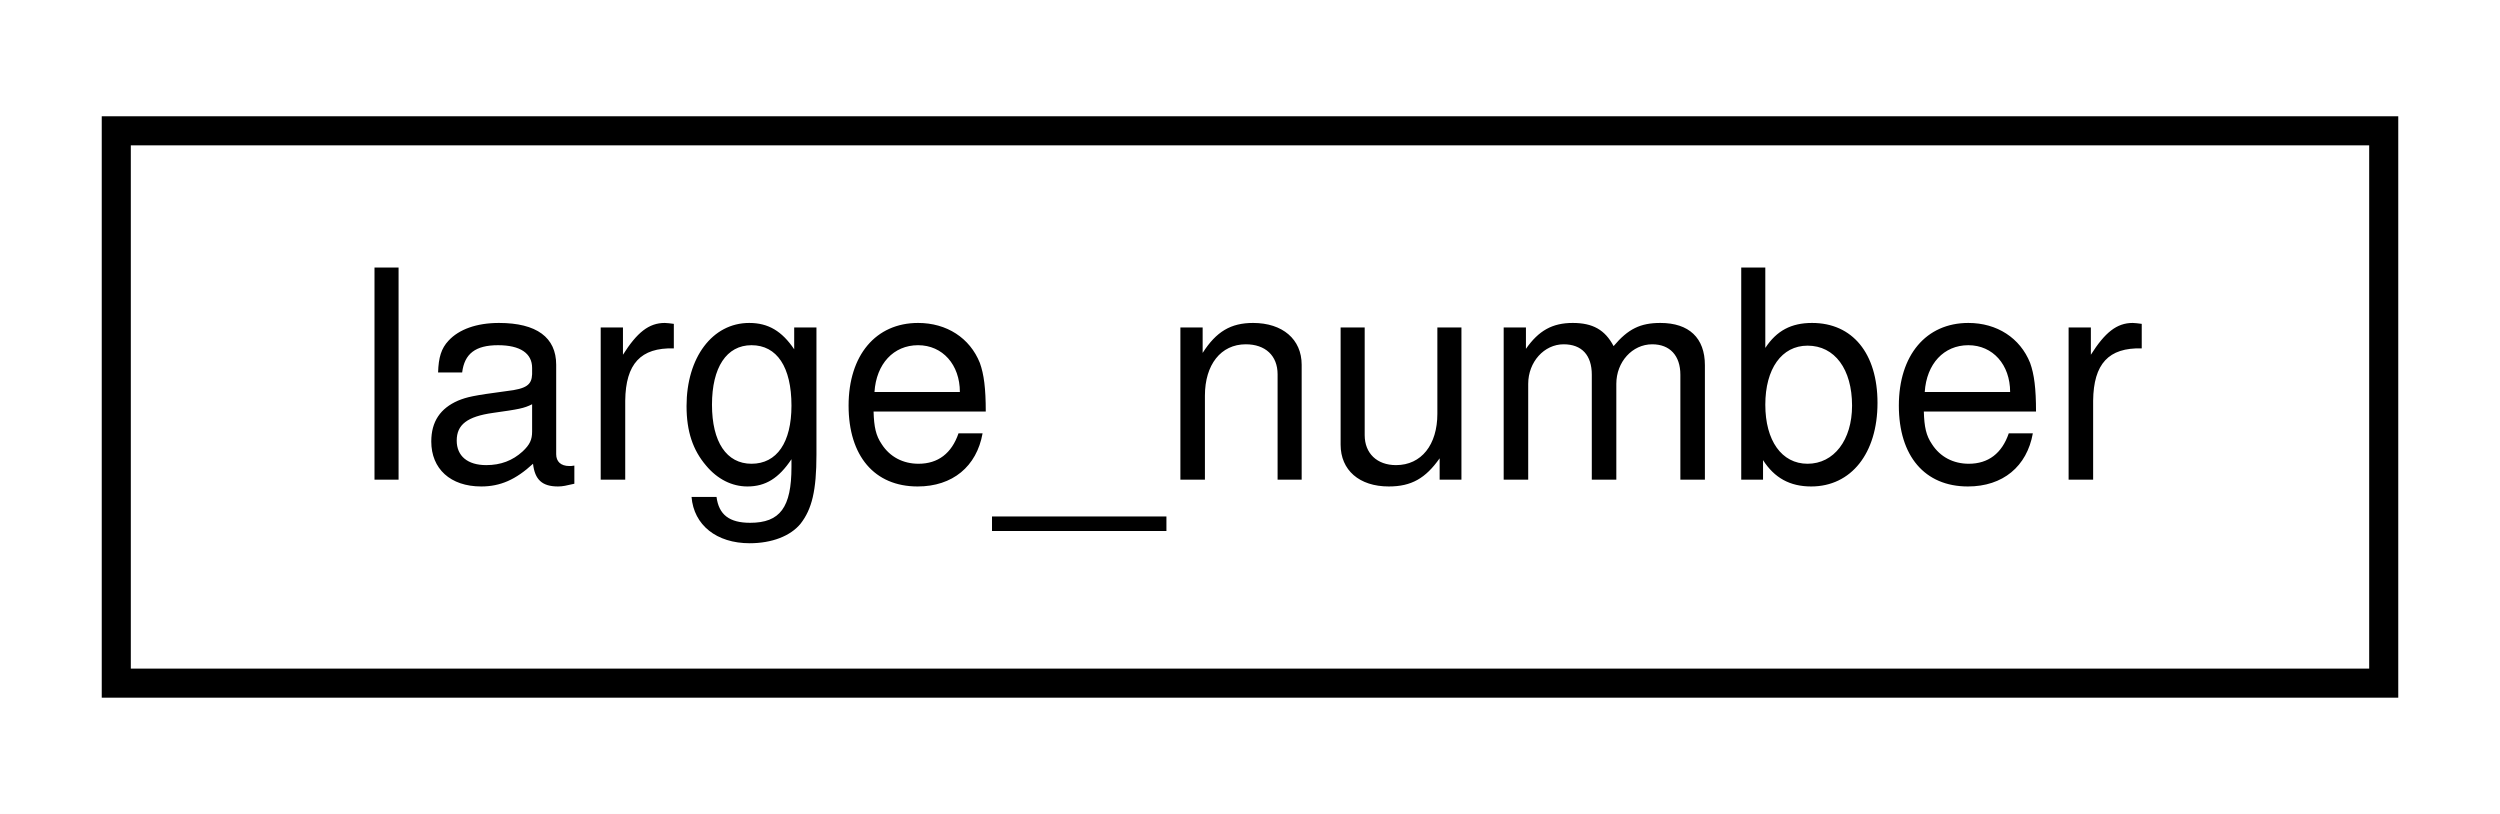
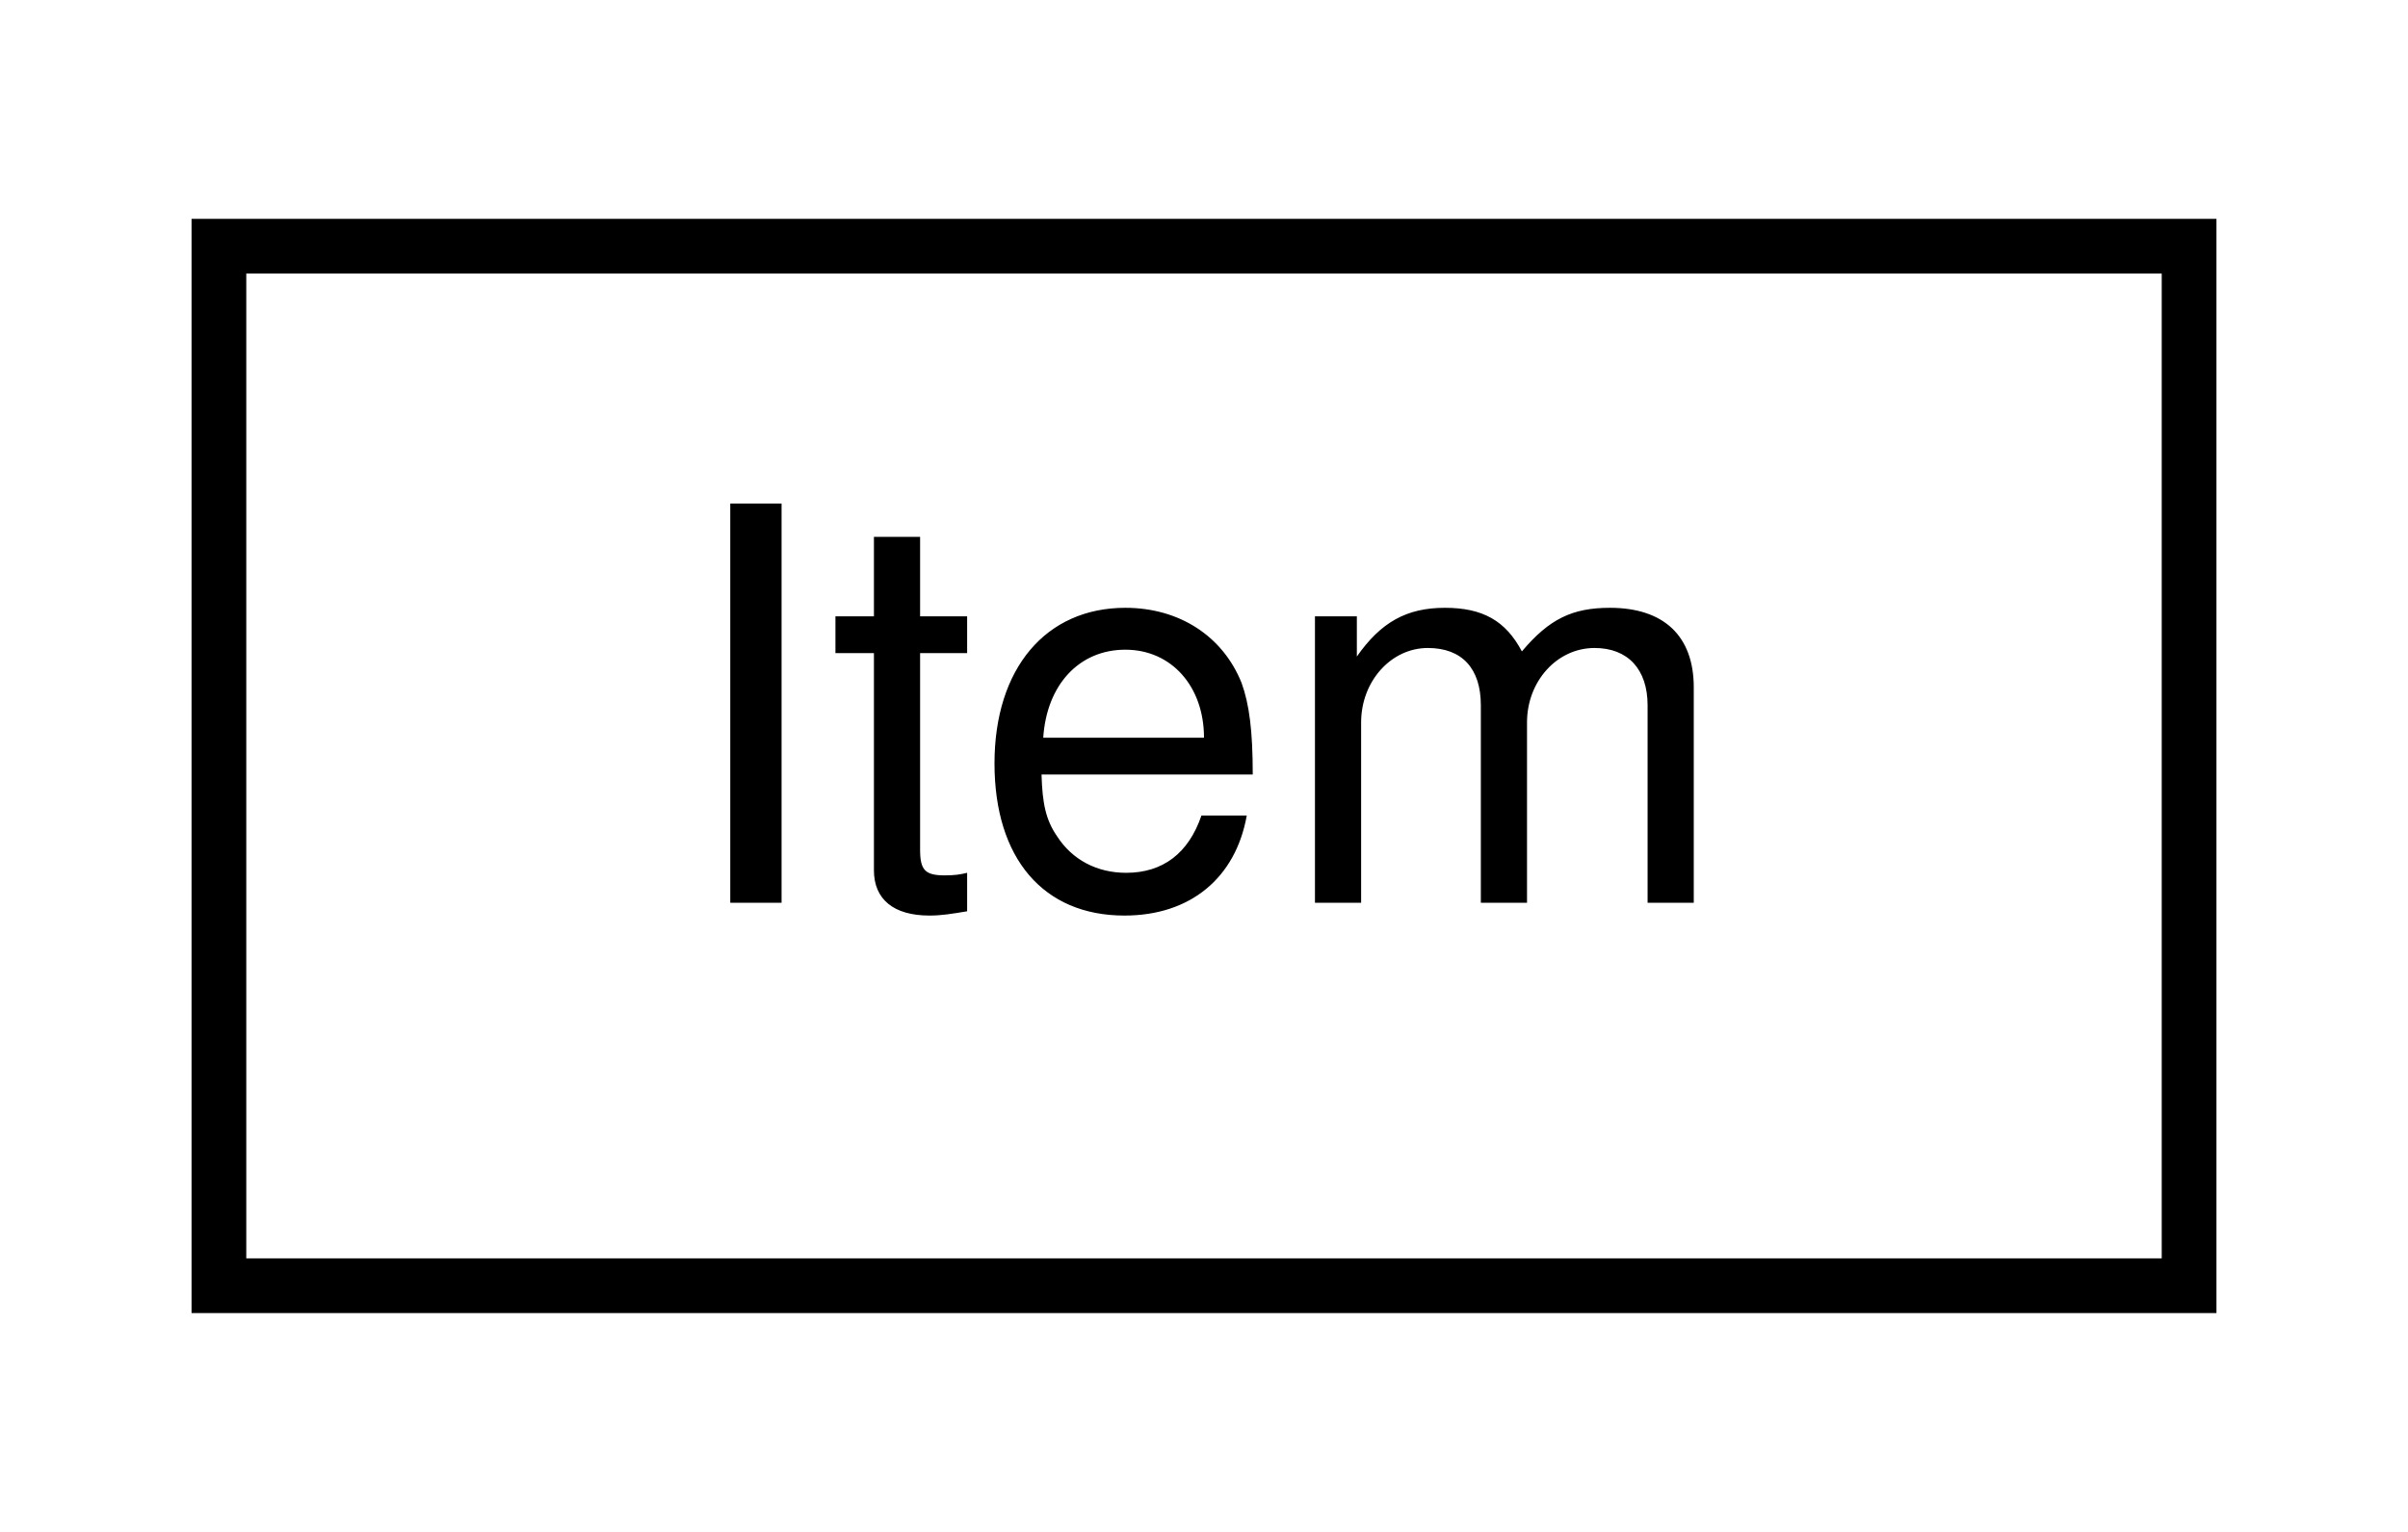
- <svg xmlns="http://www.w3.org/2000/svg" xmlns:xlink="http://www.w3.org/1999/xlink" width="86pt" height="28pt" viewBox="0.00 0.00 86.00 28.00">
+ <svg xmlns="http://www.w3.org/2000/svg" xmlns:xlink="http://www.w3.org/1999/xlink" width="44pt" height="28pt" viewBox="0.00 0.00 44.00 28.00">
  <g id="graph0" class="graph" transform="scale(1 1) rotate(0) translate(4 24)">
-     <polygon fill="white" stroke="transparent" points="-4,4 -4,-24 82,-24 82,4 -4,4" />
+     <polygon fill="white" stroke="transparent" points="-4,4 -4,-24 40,-24 40,4 -4,4" />
    <g id="node1" class="node">
      <g id="a_node1">
-         <a xlink:href="db/d82/classlarge__number.html" target="_top" xlink:title=" ">
-           <polygon fill="white" stroke="black" points="0,-0.5 0,-19.5 78,-19.5 78,-0.5 0,-0.5" />
-           <text text-anchor="middle" x="39" y="-7.5" font-family="Helvetica,sans-Serif" font-size="10.00">large_number</text>
+         <a xlink:href="db/d66/struct_item.html" target="_top" xlink:title=" ">
+           <polygon fill="white" stroke="black" points="0,-0.5 0,-19.5 36,-19.5 36,-0.5 0,-0.5" />
+           <text text-anchor="middle" x="18" y="-7.5" font-family="Helvetica,sans-Serif" font-size="10.00">Item</text>
        </a>
      </g>
    </g>
  </g>
</svg>
